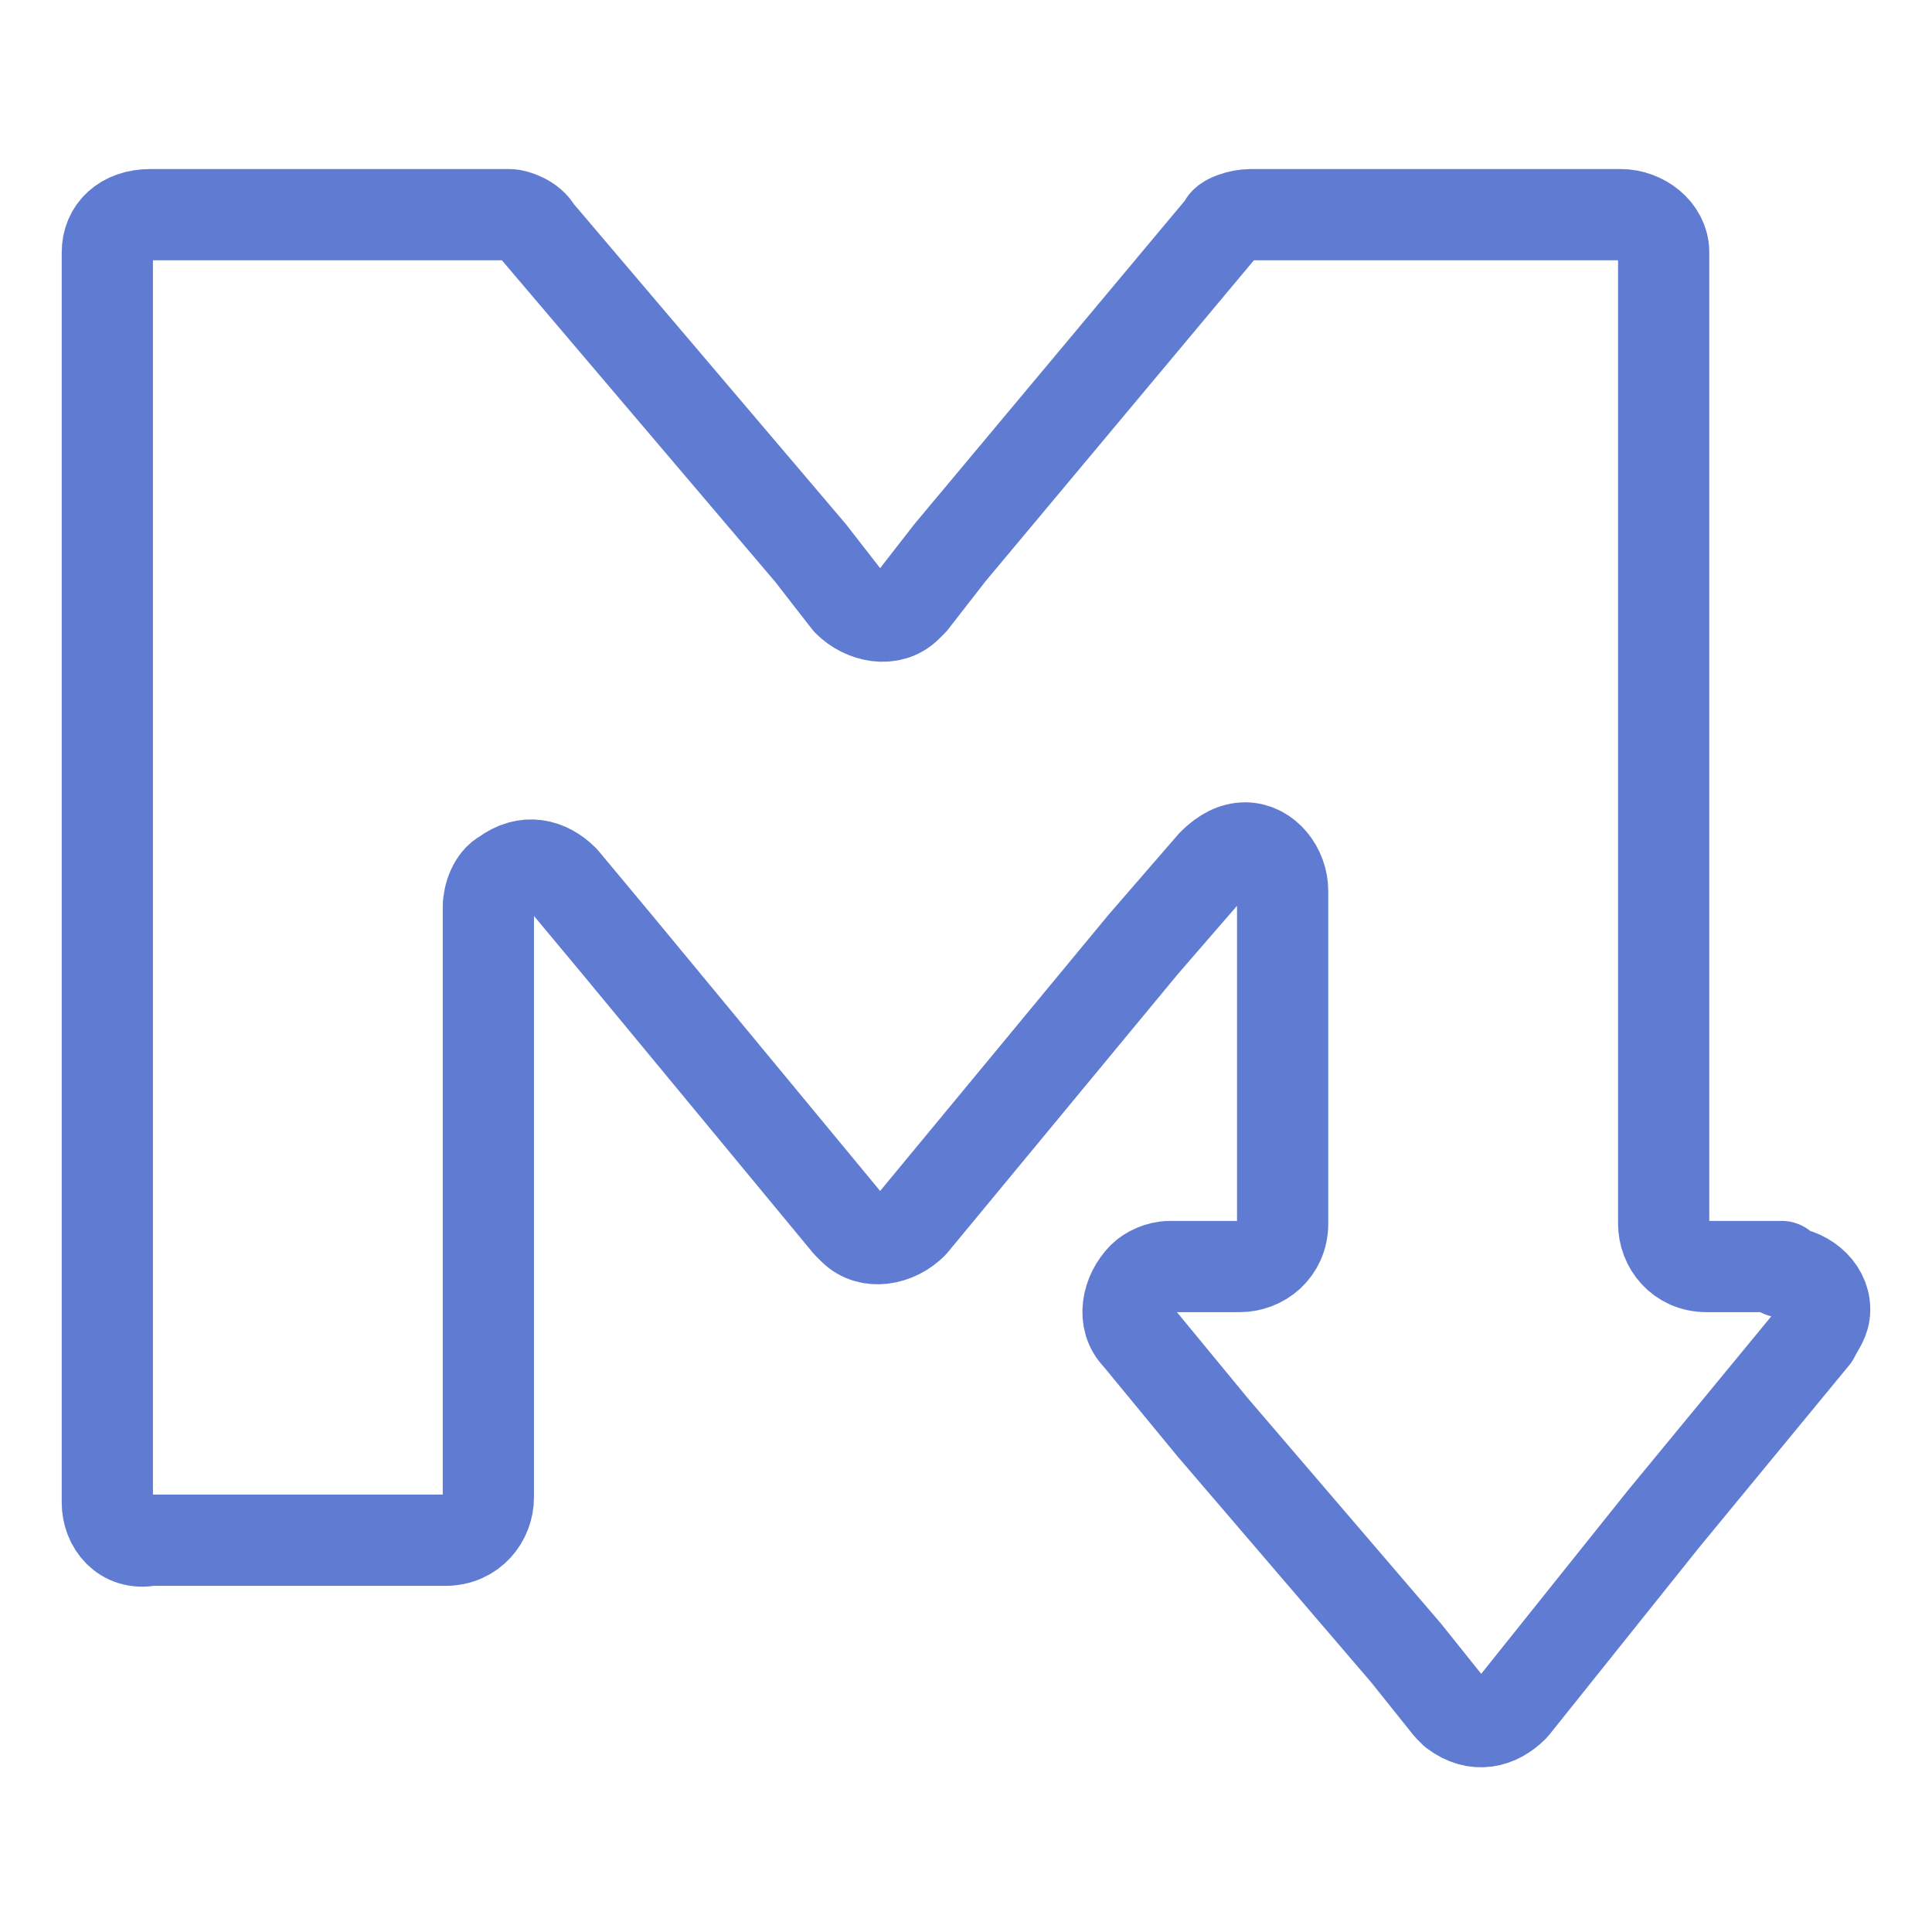
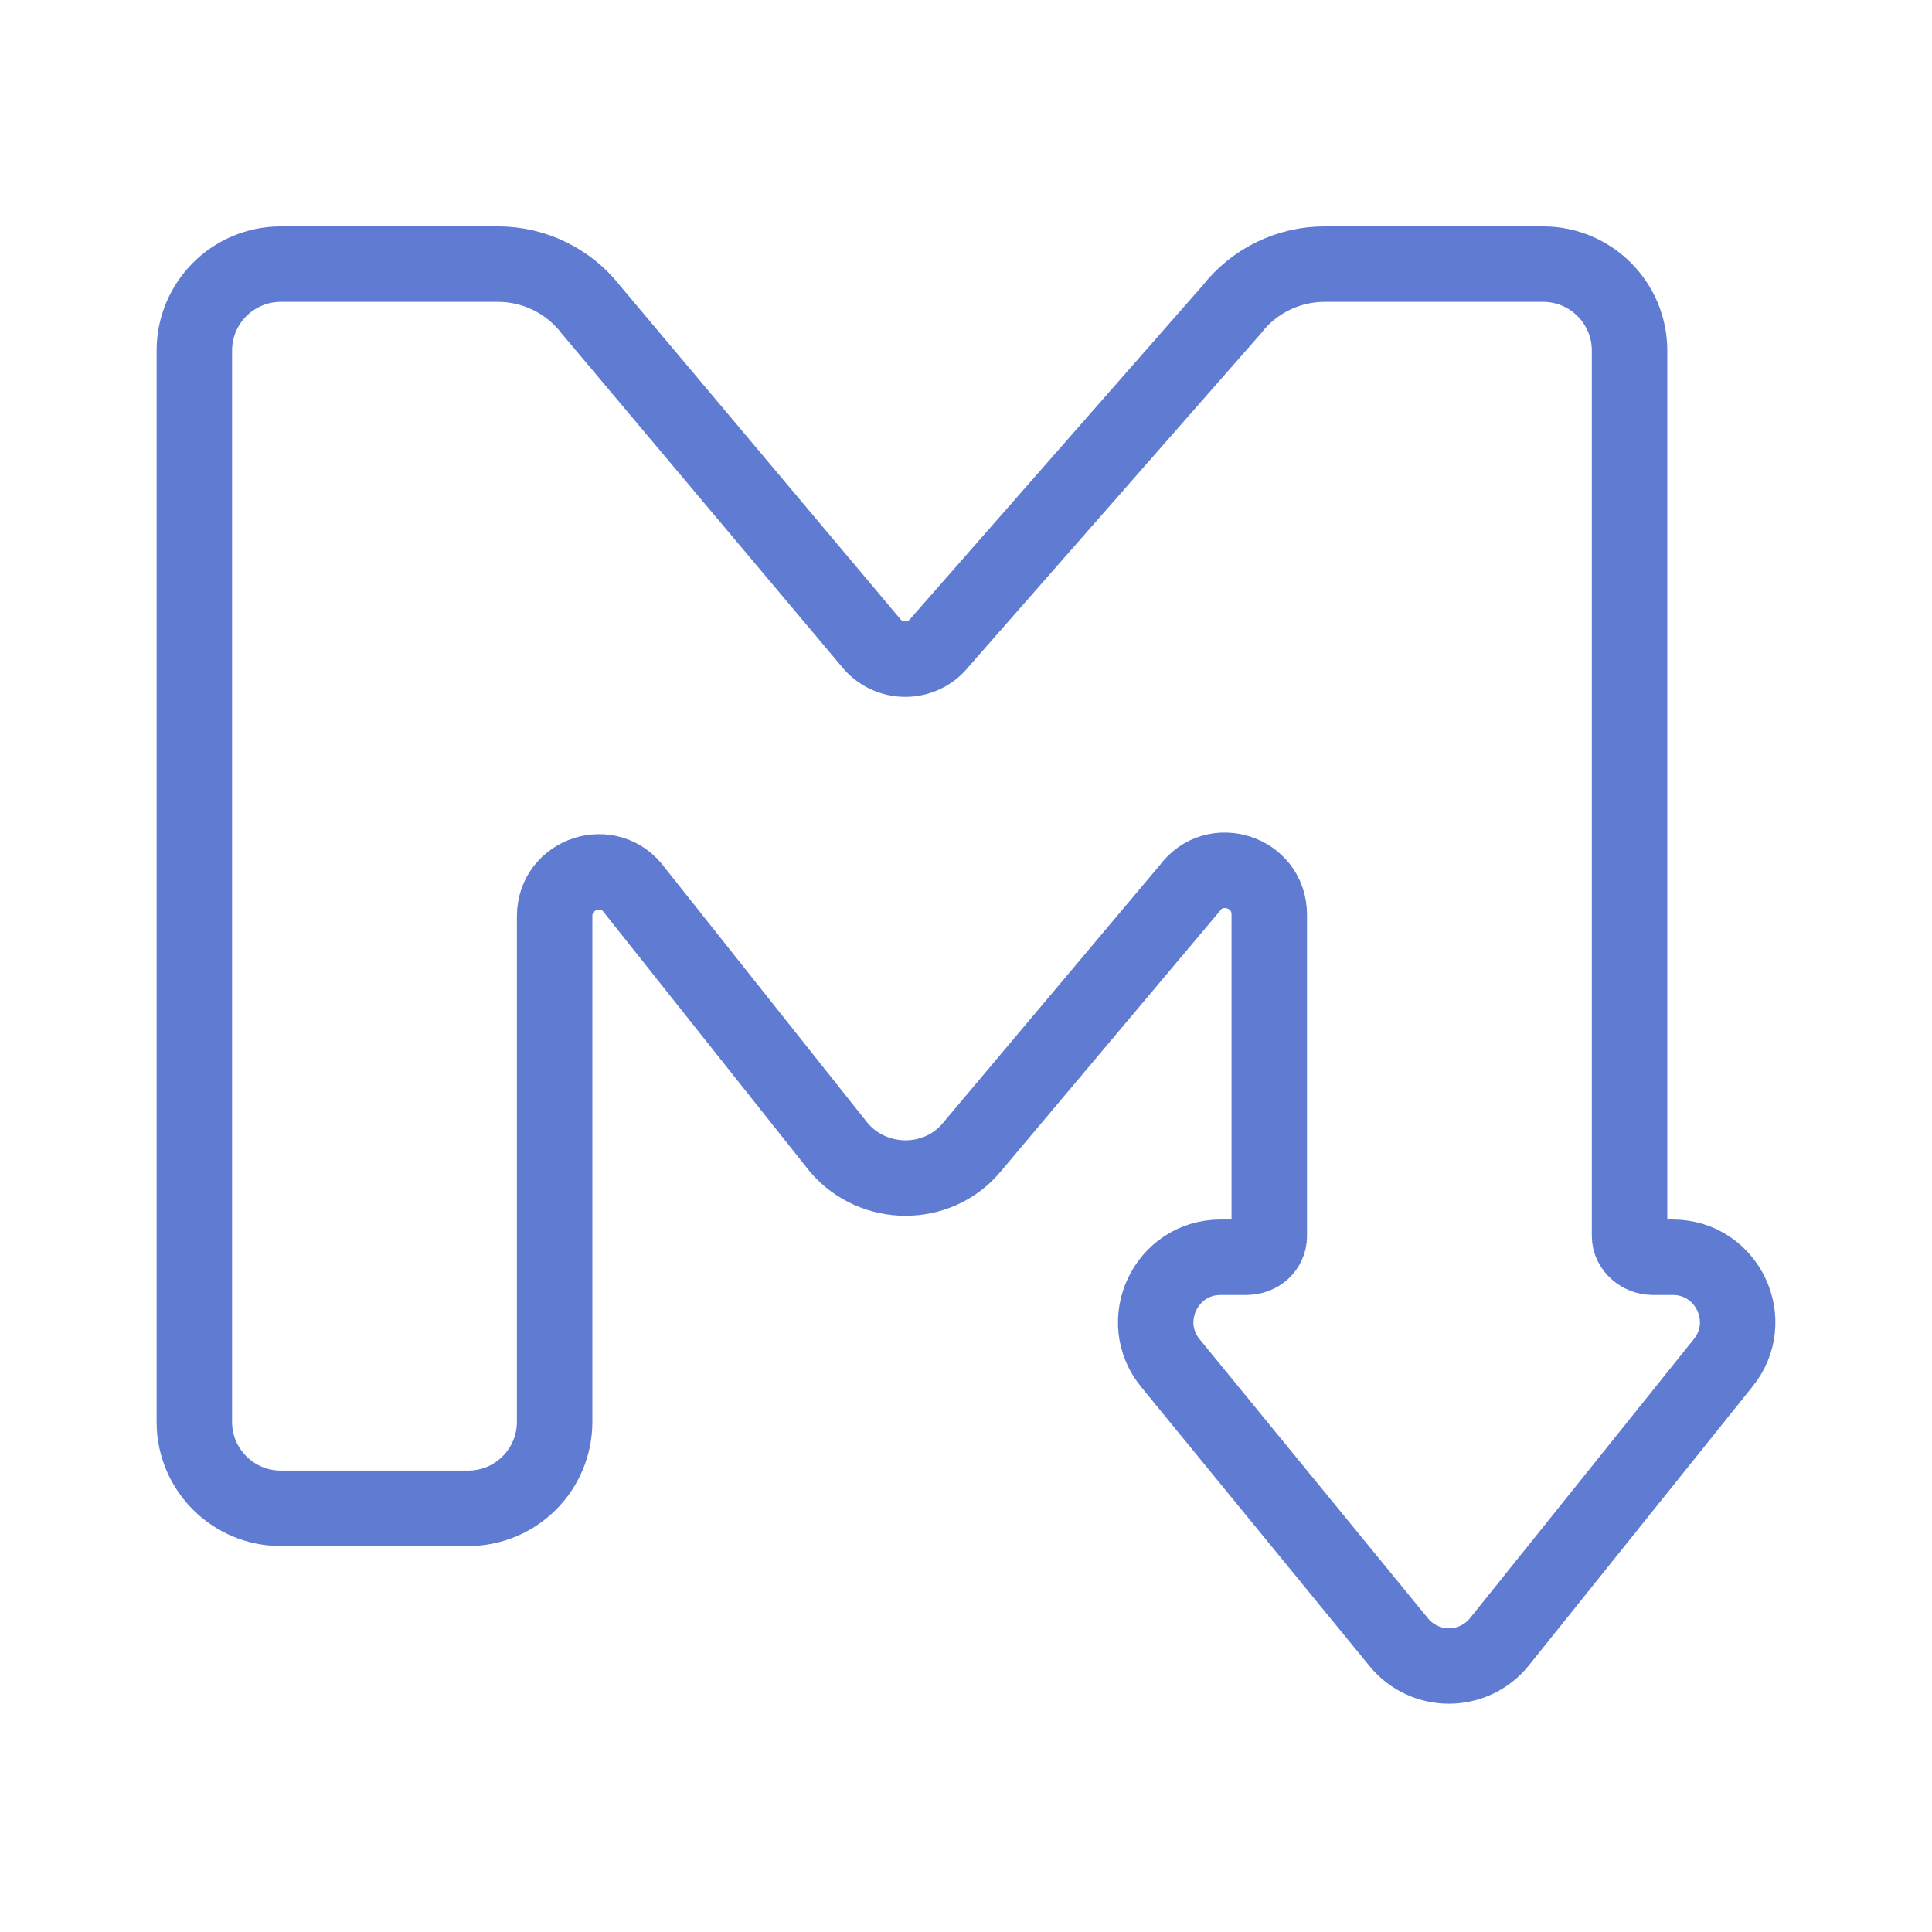
- <svg xmlns="http://www.w3.org/2000/svg" enable-background="new 0 0 36 36" viewBox="0 0 36 36">
-   <path d="m33.2 23.7c.4 0 .8.3.8.7 0 .2-.1.3-.2.5l-1.4 1.7-1.4 1.7-2 2.5-.8 1c-.3.3-.7.4-1.1.1 0 0-.1-.1-.1-.1l-.8-1-2.4-2.8-1.2-1.4-1.4-1.7c-.3-.3-.2-.8.1-1.1.1-.1.3-.2.5-.2h1.3c.4 0 .8-.3.8-.8v-6.2c0-.4-.3-.8-.7-.8-.2 0-.4.1-.6.3l-1.3 1.5-4.3 5.2c-.3.3-.8.4-1.1.1 0 0-.1-.1-.1-.1l-4.3-5.2-1-1.2c-.3-.3-.7-.4-1.1-.1-.2.1-.3.4-.3.6v11c0 .4-.3.8-.8.8h-5.5c-.5.1-.8-.3-.8-.7v-23.3c0-.4.3-.7.8-.7h6.7c.1 0 .4.1.5.3l5.1 6 .7.9c.3.3.8.4 1.1.1 0 0 .1-.1.1-.1l.7-.9 5.1-6.1c0-.1.3-.2.5-.2h6.9c.4 0 .8.3.8.7v18.1c0 .4.3.8.8.8h1.4z" style="fill:none;stroke:#607cd2;stroke-width:1.7;stroke-linecap:round;stroke-linejoin:round;stroke-miterlimit:10" />
+ <svg xmlns="http://www.w3.org/2000/svg" viewBox="0 0 1024 1024" fill="none">
+   <path d="M444.686 608.269C462.932 629.579 496.71 629.957 514.903 608.269L630.395 470.998C643.708 452.609 672.739 462.042 672.739 484.757V655.152C672.739 661.537 667.372 666.368 660.582 666.368L646.981 666.368C617.812 666.368 601.901 700.42 620.61 722.805L741.586 870.671C755.414 887.215 780.876 887.09 794.542 870.413L913.146 722.547C931.538 700.103 915.572 666.368 886.562 666.368L875.866 666.368C869.875 666.368 863.701 661.537 863.701 655.152V185.844C863.701 160.525 843.181 140 817.87 140H702.05C682.784 140 664.598 148.914 652.776 164.151L498.271 340.301C488.903 352.376 470.686 352.377 461.317 340.302L313.211 164.147C301.389 148.912 283.205 140 263.94 140H148.831C123.519 140 103 160.525 103 185.844V753.599C103 778.918 123.519 799.443 148.831 799.443H248.13C273.442 799.443 293.961 778.918 293.961 753.599V485.614C293.961 462.895 323 453.465 336.31 471.862L444.686 608.269Z" stroke="#607CD2" stroke-width="40" />
</svg>
